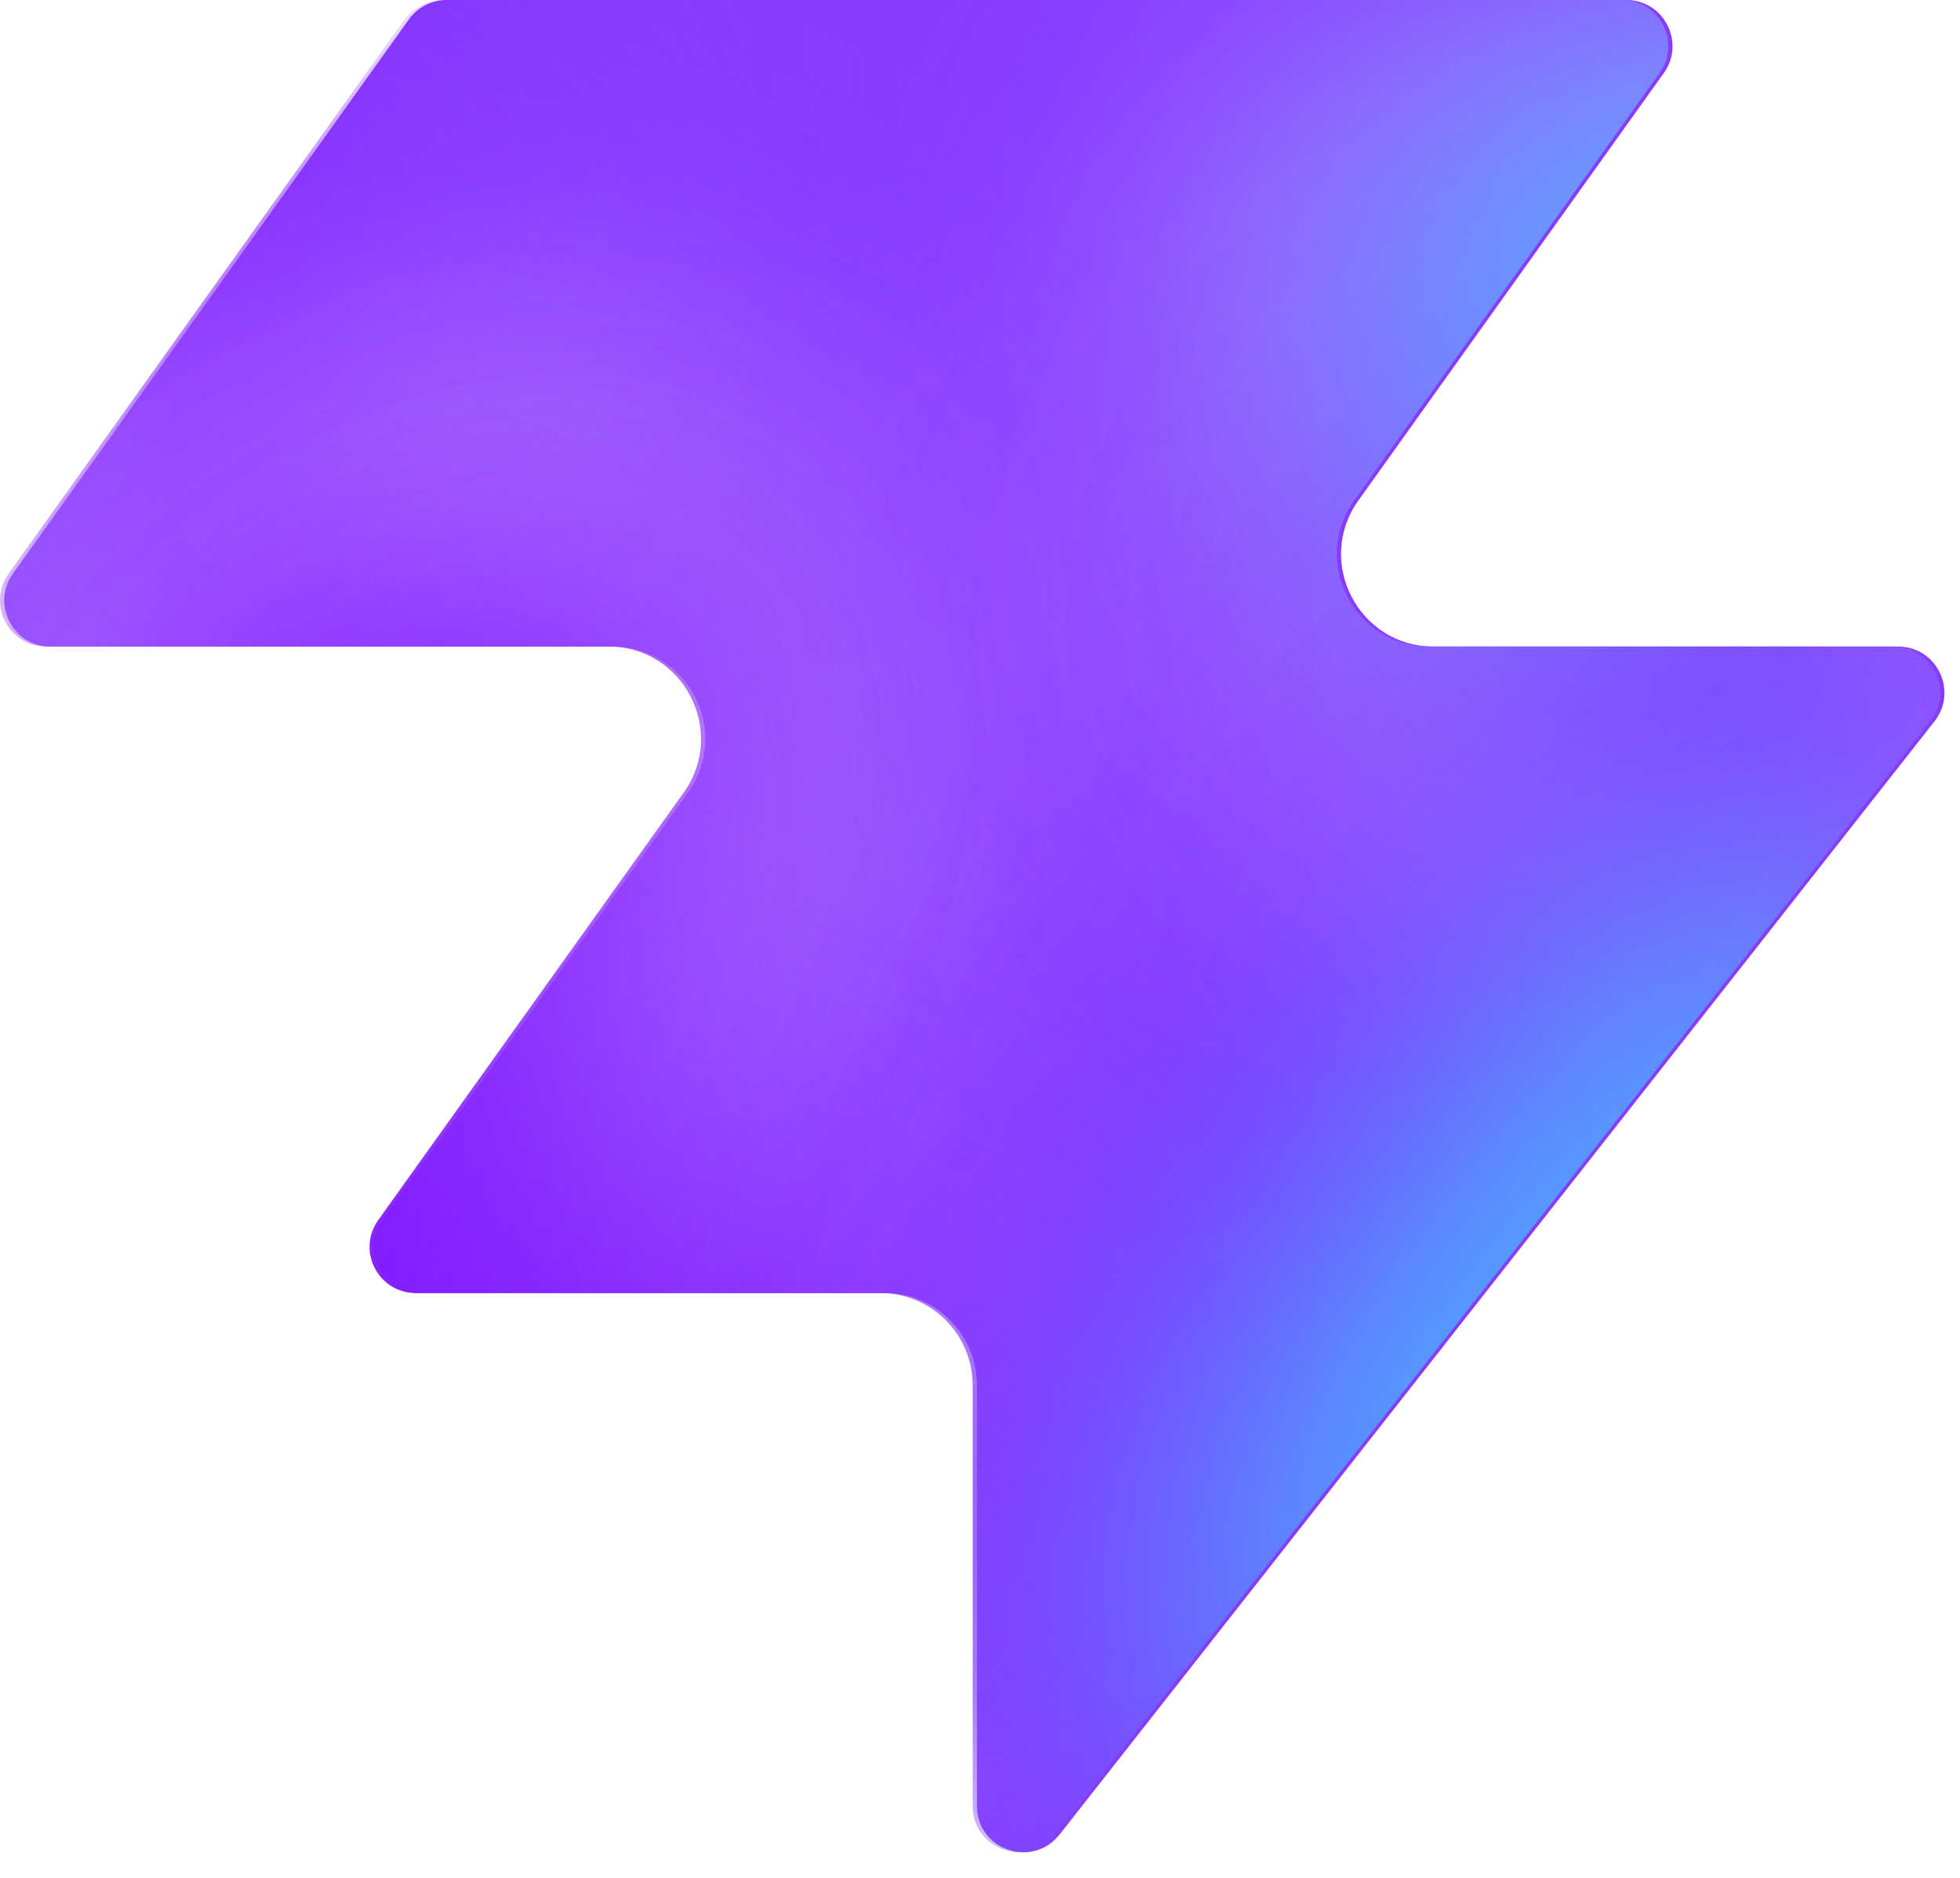
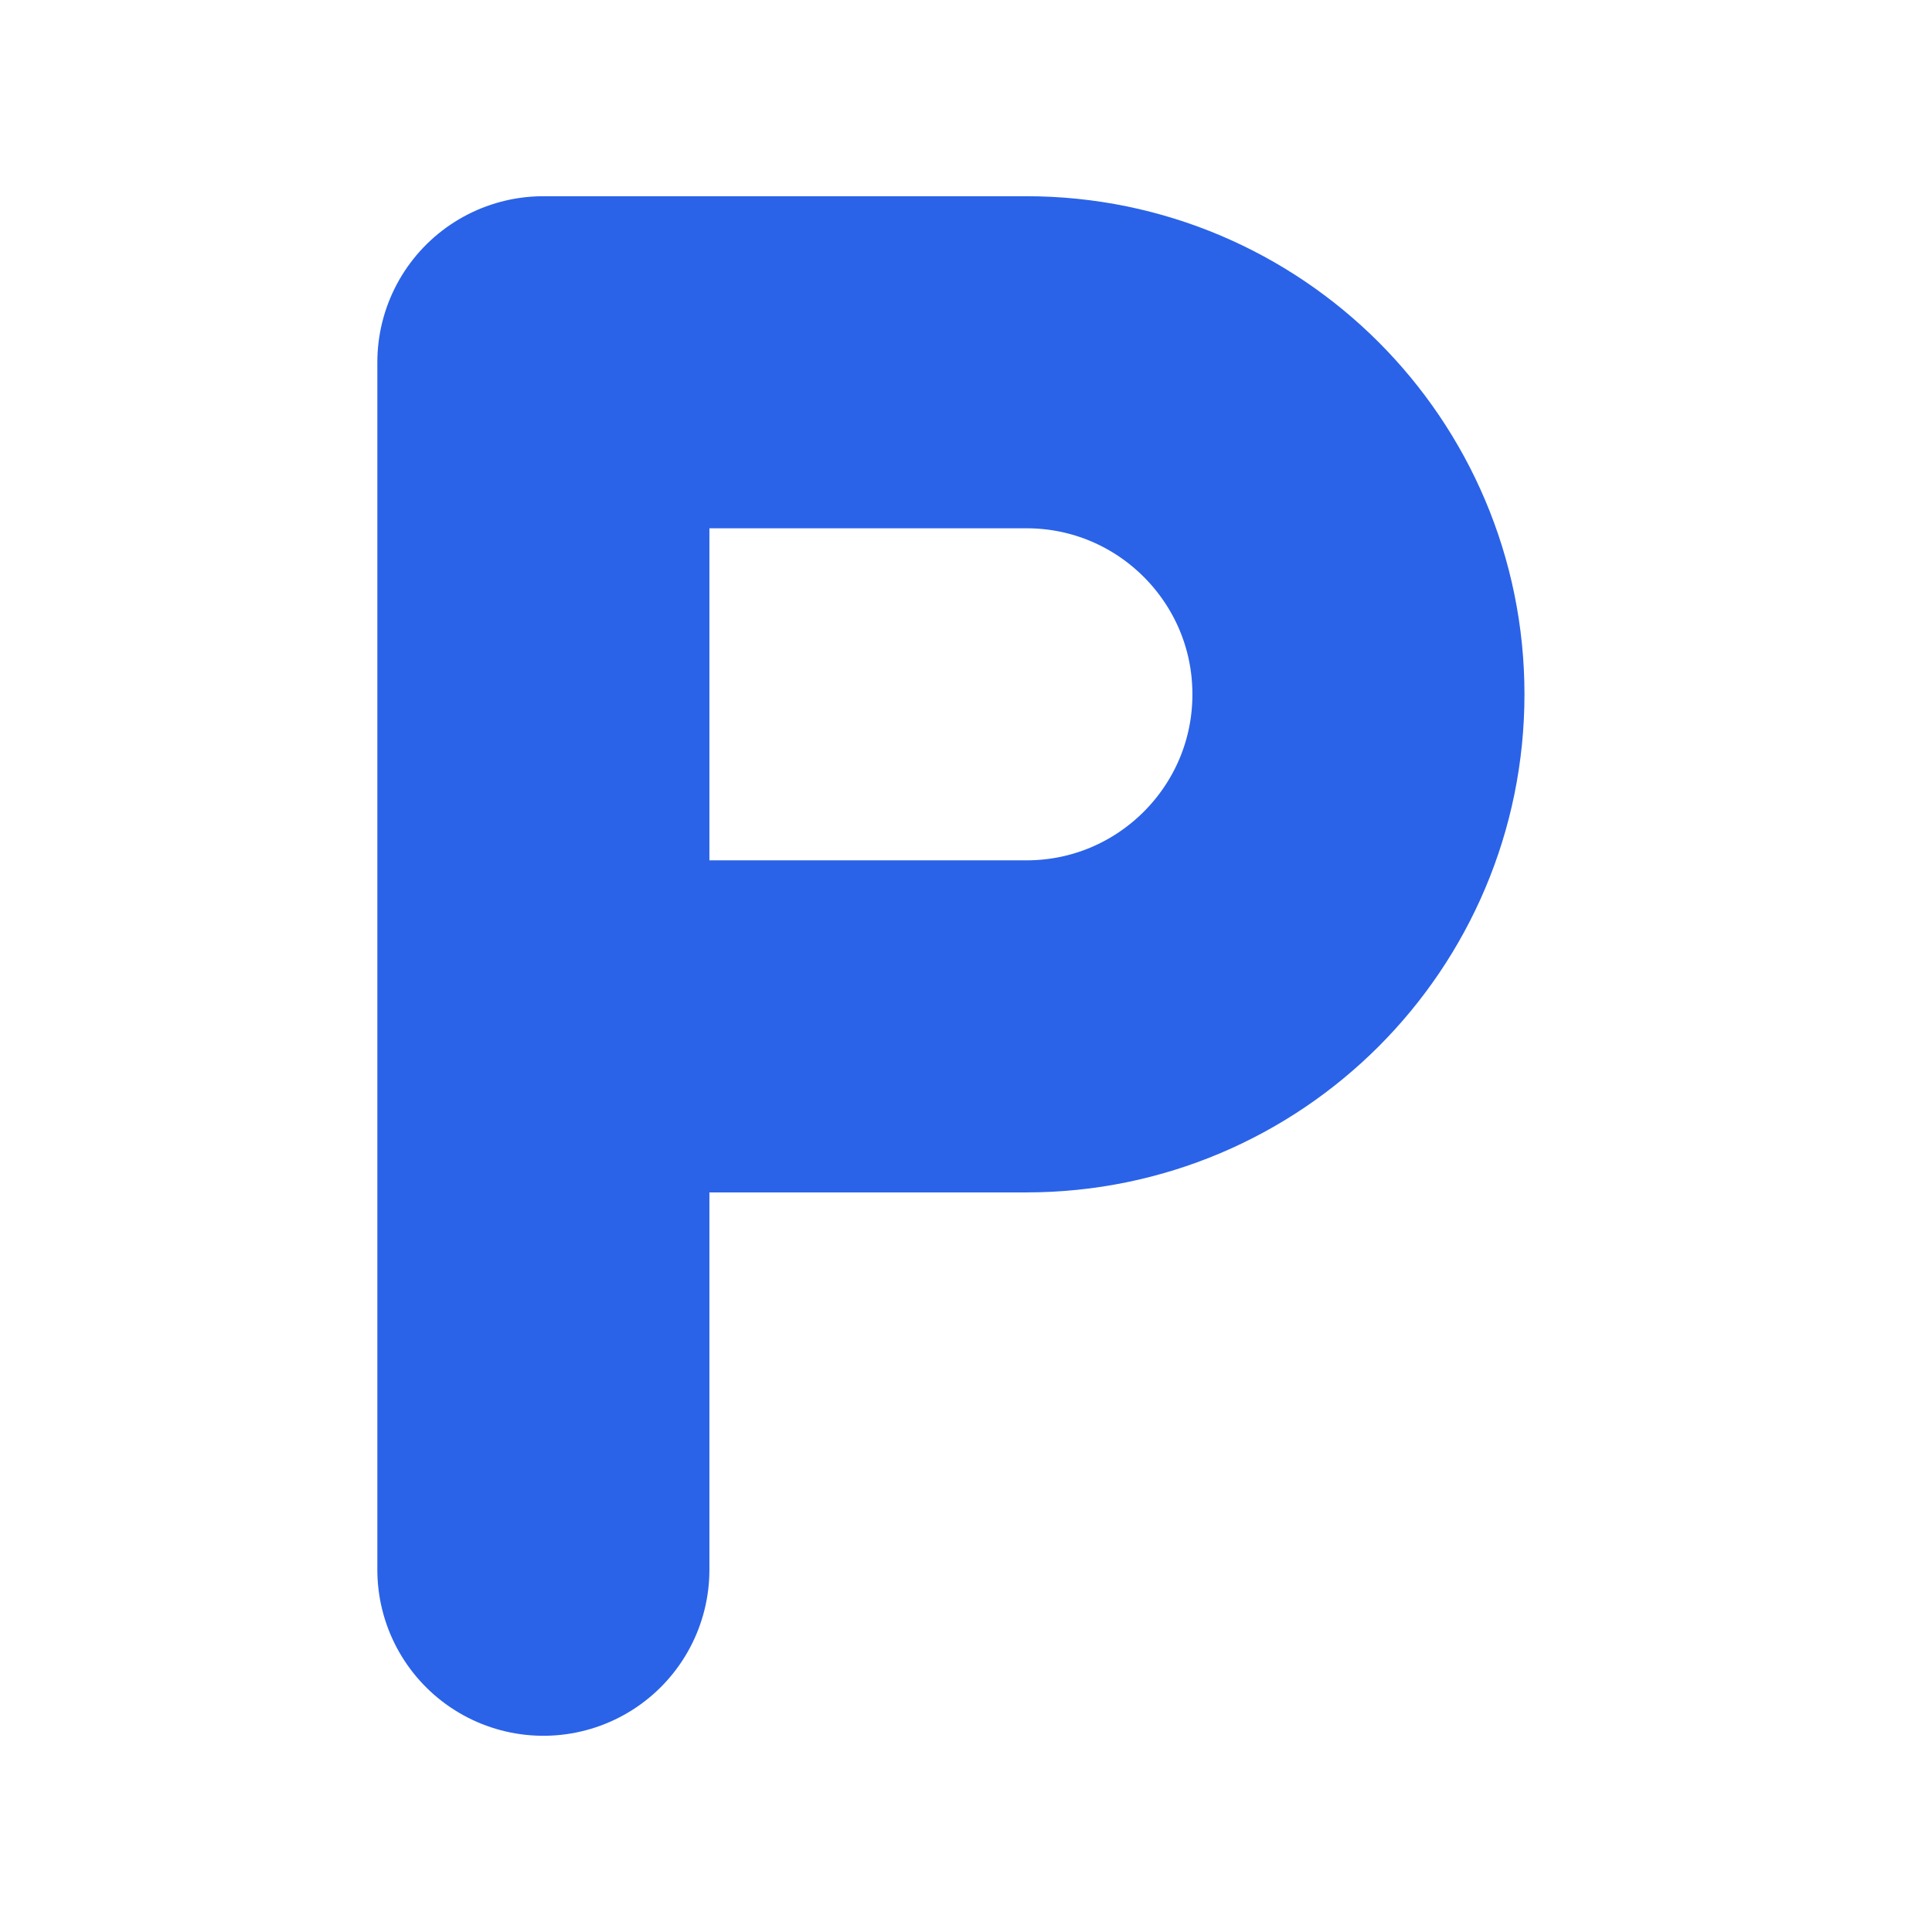
- <svg xmlns="http://www.w3.org/2000/svg" width="48" height="46" fill="none" viewBox="0 0 48 46">
-   <path fill="#863bff" d="M25.946 44.938c-.664.845-2.021.375-2.021-.698V33.937a2.26 2.26 0 0 0-2.262-2.262H10.287c-.92 0-1.456-1.04-.92-1.788l7.48-10.471c1.07-1.497 0-3.578-1.842-3.578H1.237c-.92 0-1.456-1.04-.92-1.788L10.013.474c.214-.297.556-.474.92-.474h28.894c.92 0 1.456 1.04.92 1.788l-7.48 10.471c-1.07 1.498 0 3.579 1.842 3.579h11.377c.943 0 1.473 1.088.89 1.83L25.947 44.94z" style="fill:#863bff;fill:color(display-p3 .525 .23 1);fill-opacity:1" />
-   <mask id="a" width="48" height="46" x="0" y="0" maskUnits="userSpaceOnUse" style="mask-type:alpha">
-     <path fill="#000" d="M25.842 44.938c-.664.844-2.021.375-2.021-.698V33.937a2.26 2.26 0 0 0-2.262-2.262H10.183c-.92 0-1.456-1.04-.92-1.788l7.48-10.471c1.07-1.498 0-3.579-1.842-3.579H1.133c-.92 0-1.456-1.04-.92-1.787L9.91.473c.214-.297.556-.474.92-.474h28.894c.92 0 1.456 1.04.92 1.788l-7.48 10.471c-1.07 1.498 0 3.578 1.842 3.578h11.377c.943 0 1.473 1.088.89 1.832L25.843 44.94z" style="fill:#000;fill-opacity:1" />
-   </mask>
-   <g mask="url(#a)">
-     <g filter="url(#b)">
-       <ellipse cx="5.508" cy="14.704" fill="#ede6ff" rx="5.508" ry="14.704" style="fill:#ede6ff;fill:color(display-p3 .927 .903 1);fill-opacity:1" transform="matrix(.00324 1 1 -.00324 -4.47 31.516)" />
-     </g>
-     <g filter="url(#c)">
-       <ellipse cx="10.399" cy="29.851" fill="#ede6ff" rx="10.399" ry="29.851" style="fill:#ede6ff;fill:color(display-p3 .927 .903 1);fill-opacity:1" transform="matrix(.00324 1 1 -.00324 -39.328 7.883)" />
-     </g>
-     <g filter="url(#d)">
-       <ellipse cx="5.508" cy="30.487" fill="#7e14ff" rx="5.508" ry="30.487" style="fill:#7e14ff;fill:color(display-p3 .492 .077 1);fill-opacity:1" transform="rotate(89.814 -25.913 -14.639)scale(1 -1)" />
-     </g>
-     <g filter="url(#e)">
-       <ellipse cx="5.508" cy="30.599" fill="#7e14ff" rx="5.508" ry="30.599" style="fill:#7e14ff;fill:color(display-p3 .492 .077 1);fill-opacity:1" transform="rotate(89.814 -32.644 -3.334)scale(1 -1)" />
-     </g>
-     <g filter="url(#f)">
-       <ellipse cx="5.508" cy="30.599" fill="#7e14ff" rx="5.508" ry="30.599" style="fill:#7e14ff;fill:color(display-p3 .492 .077 1);fill-opacity:1" transform="matrix(.00324 1 1 -.00324 -34.34 30.47)" />
-     </g>
-     <g filter="url(#g)">
-       <ellipse cx="14.072" cy="22.078" fill="#ede6ff" rx="14.072" ry="22.078" style="fill:#ede6ff;fill:color(display-p3 .927 .903 1);fill-opacity:1" transform="rotate(93.35 24.506 48.493)scale(-1 1)" />
-     </g>
-     <g filter="url(#h)">
-       <ellipse cx="3.47" cy="21.501" fill="#7e14ff" rx="3.47" ry="21.501" style="fill:#7e14ff;fill:color(display-p3 .492 .077 1);fill-opacity:1" transform="rotate(89.009 28.708 47.59)scale(-1 1)" />
-     </g>
-     <g filter="url(#i)">
-       <ellipse cx="3.47" cy="21.501" fill="#7e14ff" rx="3.47" ry="21.501" style="fill:#7e14ff;fill:color(display-p3 .492 .077 1);fill-opacity:1" transform="rotate(89.009 28.708 47.59)scale(-1 1)" />
-     </g>
-     <g filter="url(#j)">
-       <ellipse cx=".387" cy="8.972" fill="#7e14ff" rx="4.407" ry="29.108" style="fill:#7e14ff;fill:color(display-p3 .492 .077 1);fill-opacity:1" transform="rotate(39.51 .387 8.972)" />
-     </g>
-     <g filter="url(#k)">
-       <ellipse cx="47.523" cy="-6.092" fill="#7e14ff" rx="4.407" ry="29.108" style="fill:#7e14ff;fill:color(display-p3 .492 .077 1);fill-opacity:1" transform="rotate(37.892 47.523 -6.092)" />
-     </g>
-     <g filter="url(#l)">
-       <ellipse cx="41.412" cy="6.333" fill="#47bfff" rx="5.971" ry="9.665" style="fill:#47bfff;fill:color(display-p3 .28 .748 1);fill-opacity:1" transform="rotate(37.892 41.412 6.333)" />
-     </g>
-     <g filter="url(#m)">
-       <ellipse cx="-1.879" cy="38.332" fill="#7e14ff" rx="4.407" ry="29.108" style="fill:#7e14ff;fill:color(display-p3 .492 .077 1);fill-opacity:1" transform="rotate(37.892 -1.88 38.332)" />
-     </g>
-     <g filter="url(#n)">
-       <ellipse cx="-1.879" cy="38.332" fill="#7e14ff" rx="4.407" ry="29.108" style="fill:#7e14ff;fill:color(display-p3 .492 .077 1);fill-opacity:1" transform="rotate(37.892 -1.88 38.332)" />
-     </g>
-     <g filter="url(#o)">
-       <ellipse cx="35.651" cy="29.907" fill="#7e14ff" rx="4.407" ry="29.108" style="fill:#7e14ff;fill:color(display-p3 .492 .077 1);fill-opacity:1" transform="rotate(37.892 35.651 29.907)" />
-     </g>
-     <g filter="url(#p)">
-       <ellipse cx="38.418" cy="32.4" fill="#47bfff" rx="5.971" ry="15.297" style="fill:#47bfff;fill:color(display-p3 .28 .748 1);fill-opacity:1" transform="rotate(37.892 38.418 32.4)" />
-     </g>
-   </g>
-   <defs>
-     <filter id="b" width="60.045" height="41.654" x="-19.77" y="16.149" color-interpolation-filters="sRGB" filterUnits="userSpaceOnUse">
-       <feFlood flood-opacity="0" result="BackgroundImageFix" />
-       <feBlend in="SourceGraphic" in2="BackgroundImageFix" result="shape" />
-       <feGaussianBlur result="effect1_foregroundBlur_2002_17158" stdDeviation="7.659" />
-     </filter>
-     <filter id="c" width="90.34" height="51.437" x="-54.613" y="-7.533" color-interpolation-filters="sRGB" filterUnits="userSpaceOnUse">
-       <feFlood flood-opacity="0" result="BackgroundImageFix" />
-       <feBlend in="SourceGraphic" in2="BackgroundImageFix" result="shape" />
-       <feGaussianBlur result="effect1_foregroundBlur_2002_17158" stdDeviation="7.659" />
-     </filter>
-     <filter id="d" width="79.355" height="29.4" x="-49.64" y="2.03" color-interpolation-filters="sRGB" filterUnits="userSpaceOnUse">
-       <feFlood flood-opacity="0" result="BackgroundImageFix" />
-       <feBlend in="SourceGraphic" in2="BackgroundImageFix" result="shape" />
-       <feGaussianBlur result="effect1_foregroundBlur_2002_17158" stdDeviation="4.596" />
-     </filter>
-     <filter id="e" width="79.579" height="29.4" x="-45.045" y="20.029" color-interpolation-filters="sRGB" filterUnits="userSpaceOnUse">
-       <feFlood flood-opacity="0" result="BackgroundImageFix" />
-       <feBlend in="SourceGraphic" in2="BackgroundImageFix" result="shape" />
-       <feGaussianBlur result="effect1_foregroundBlur_2002_17158" stdDeviation="4.596" />
-     </filter>
-     <filter id="f" width="79.579" height="29.4" x="-43.513" y="21.178" color-interpolation-filters="sRGB" filterUnits="userSpaceOnUse">
-       <feFlood flood-opacity="0" result="BackgroundImageFix" />
-       <feBlend in="SourceGraphic" in2="BackgroundImageFix" result="shape" />
-       <feGaussianBlur result="effect1_foregroundBlur_2002_17158" stdDeviation="4.596" />
-     </filter>
-     <filter id="g" width="74.749" height="58.852" x="15.756" y="-17.901" color-interpolation-filters="sRGB" filterUnits="userSpaceOnUse">
-       <feFlood flood-opacity="0" result="BackgroundImageFix" />
-       <feBlend in="SourceGraphic" in2="BackgroundImageFix" result="shape" />
-       <feGaussianBlur result="effect1_foregroundBlur_2002_17158" stdDeviation="7.659" />
-     </filter>
-     <filter id="h" width="61.377" height="25.362" x="23.548" y="2.284" color-interpolation-filters="sRGB" filterUnits="userSpaceOnUse">
-       <feFlood flood-opacity="0" result="BackgroundImageFix" />
-       <feBlend in="SourceGraphic" in2="BackgroundImageFix" result="shape" />
-       <feGaussianBlur result="effect1_foregroundBlur_2002_17158" stdDeviation="4.596" />
-     </filter>
-     <filter id="i" width="61.377" height="25.362" x="23.548" y="2.284" color-interpolation-filters="sRGB" filterUnits="userSpaceOnUse">
-       <feFlood flood-opacity="0" result="BackgroundImageFix" />
-       <feBlend in="SourceGraphic" in2="BackgroundImageFix" result="shape" />
-       <feGaussianBlur result="effect1_foregroundBlur_2002_17158" stdDeviation="4.596" />
-     </filter>
-     <filter id="j" width="56.045" height="63.649" x="-27.636" y="-22.853" color-interpolation-filters="sRGB" filterUnits="userSpaceOnUse">
-       <feFlood flood-opacity="0" result="BackgroundImageFix" />
-       <feBlend in="SourceGraphic" in2="BackgroundImageFix" result="shape" />
-       <feGaussianBlur result="effect1_foregroundBlur_2002_17158" stdDeviation="4.596" />
-     </filter>
-     <filter id="k" width="54.814" height="64.646" x="20.116" y="-38.415" color-interpolation-filters="sRGB" filterUnits="userSpaceOnUse">
-       <feFlood flood-opacity="0" result="BackgroundImageFix" />
-       <feBlend in="SourceGraphic" in2="BackgroundImageFix" result="shape" />
-       <feGaussianBlur result="effect1_foregroundBlur_2002_17158" stdDeviation="4.596" />
-     </filter>
-     <filter id="l" width="33.541" height="35.313" x="24.641" y="-11.323" color-interpolation-filters="sRGB" filterUnits="userSpaceOnUse">
-       <feFlood flood-opacity="0" result="BackgroundImageFix" />
-       <feBlend in="SourceGraphic" in2="BackgroundImageFix" result="shape" />
-       <feGaussianBlur result="effect1_foregroundBlur_2002_17158" stdDeviation="4.596" />
-     </filter>
-     <filter id="m" width="54.814" height="64.646" x="-29.286" y="6.009" color-interpolation-filters="sRGB" filterUnits="userSpaceOnUse">
-       <feFlood flood-opacity="0" result="BackgroundImageFix" />
-       <feBlend in="SourceGraphic" in2="BackgroundImageFix" result="shape" />
-       <feGaussianBlur result="effect1_foregroundBlur_2002_17158" stdDeviation="4.596" />
-     </filter>
-     <filter id="n" width="54.814" height="64.646" x="-29.286" y="6.009" color-interpolation-filters="sRGB" filterUnits="userSpaceOnUse">
-       <feFlood flood-opacity="0" result="BackgroundImageFix" />
-       <feBlend in="SourceGraphic" in2="BackgroundImageFix" result="shape" />
-       <feGaussianBlur result="effect1_foregroundBlur_2002_17158" stdDeviation="4.596" />
-     </filter>
-     <filter id="o" width="54.814" height="64.646" x="8.244" y="-2.416" color-interpolation-filters="sRGB" filterUnits="userSpaceOnUse">
-       <feFlood flood-opacity="0" result="BackgroundImageFix" />
-       <feBlend in="SourceGraphic" in2="BackgroundImageFix" result="shape" />
-       <feGaussianBlur result="effect1_foregroundBlur_2002_17158" stdDeviation="4.596" />
-     </filter>
-     <filter id="p" width="39.409" height="43.623" x="18.713" y="10.588" color-interpolation-filters="sRGB" filterUnits="userSpaceOnUse">
-       <feFlood flood-opacity="0" result="BackgroundImageFix" />
-       <feBlend in="SourceGraphic" in2="BackgroundImageFix" result="shape" />
-       <feGaussianBlur result="effect1_foregroundBlur_2002_17158" stdDeviation="4.596" />
-     </filter>
-   </defs>
+ <svg xmlns="http://www.w3.org/2000/svg" width="64" height="64" fill="none" viewBox="0 0 64 64">
+   <path stroke="#2A63E8" stroke-linecap="round" stroke-linejoin="round" stroke-width="11" d="M18 52V12h16a11 11 0 0 1 0 22H18" />
</svg>
